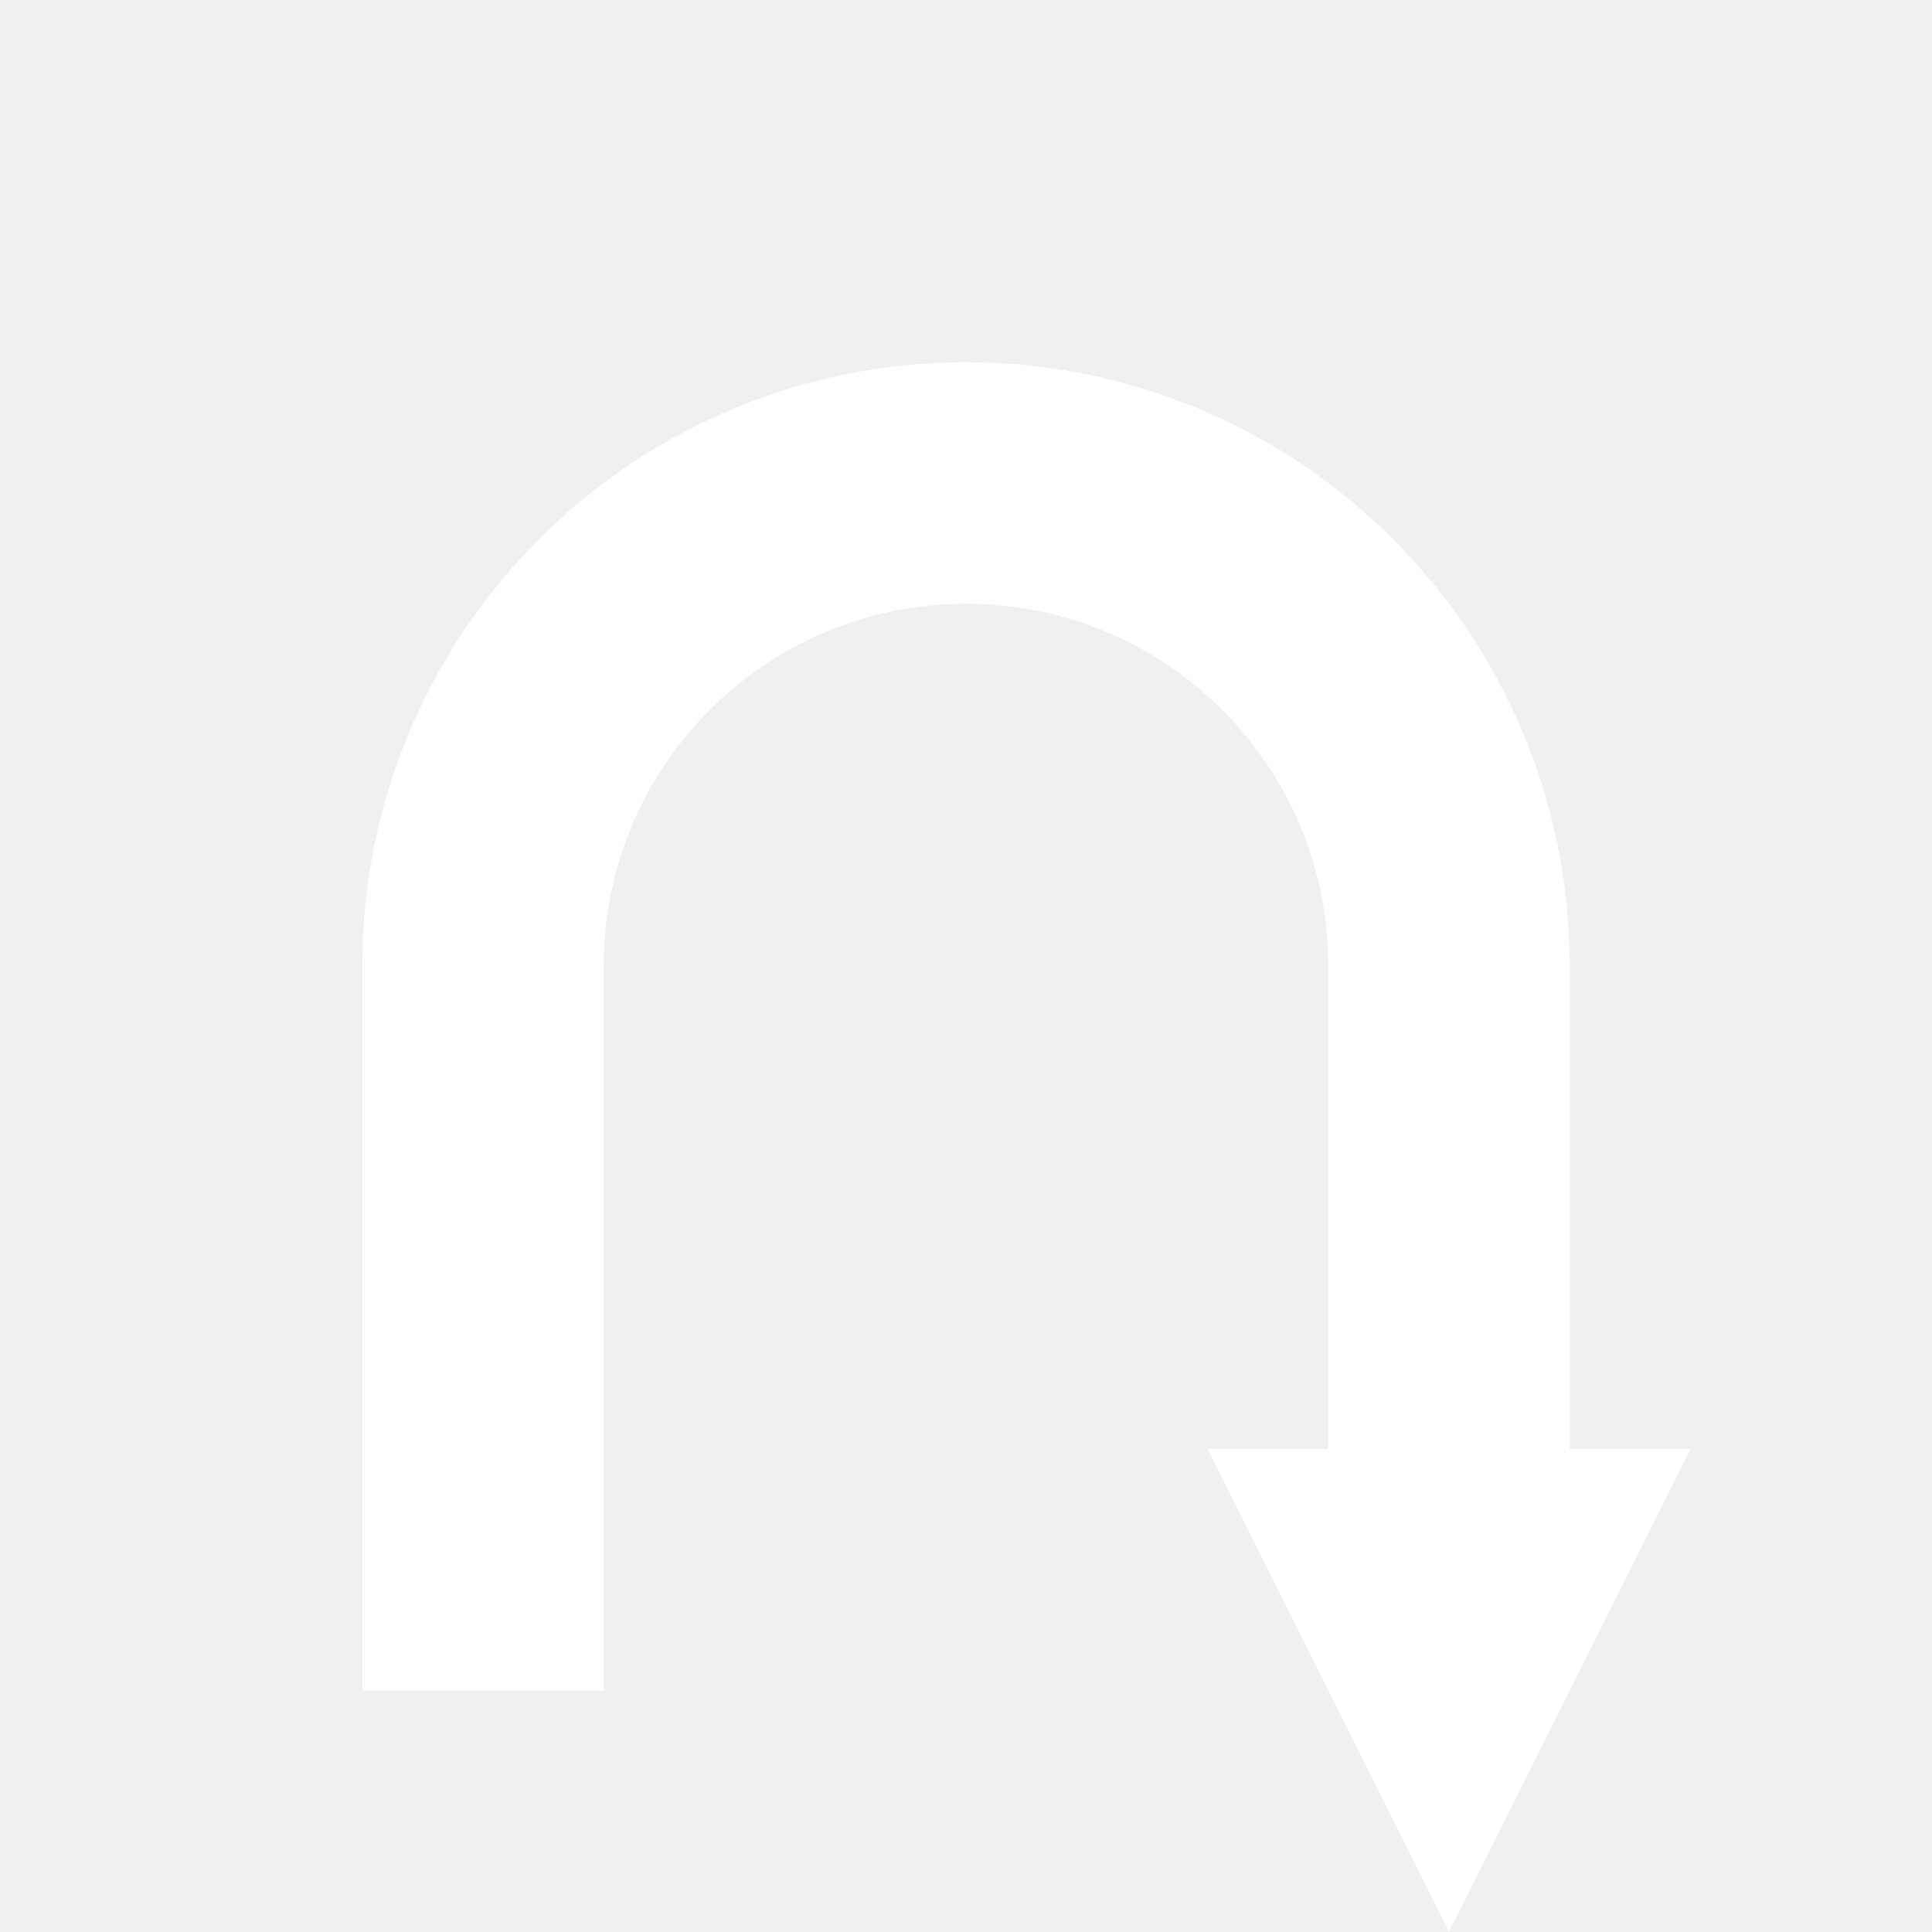
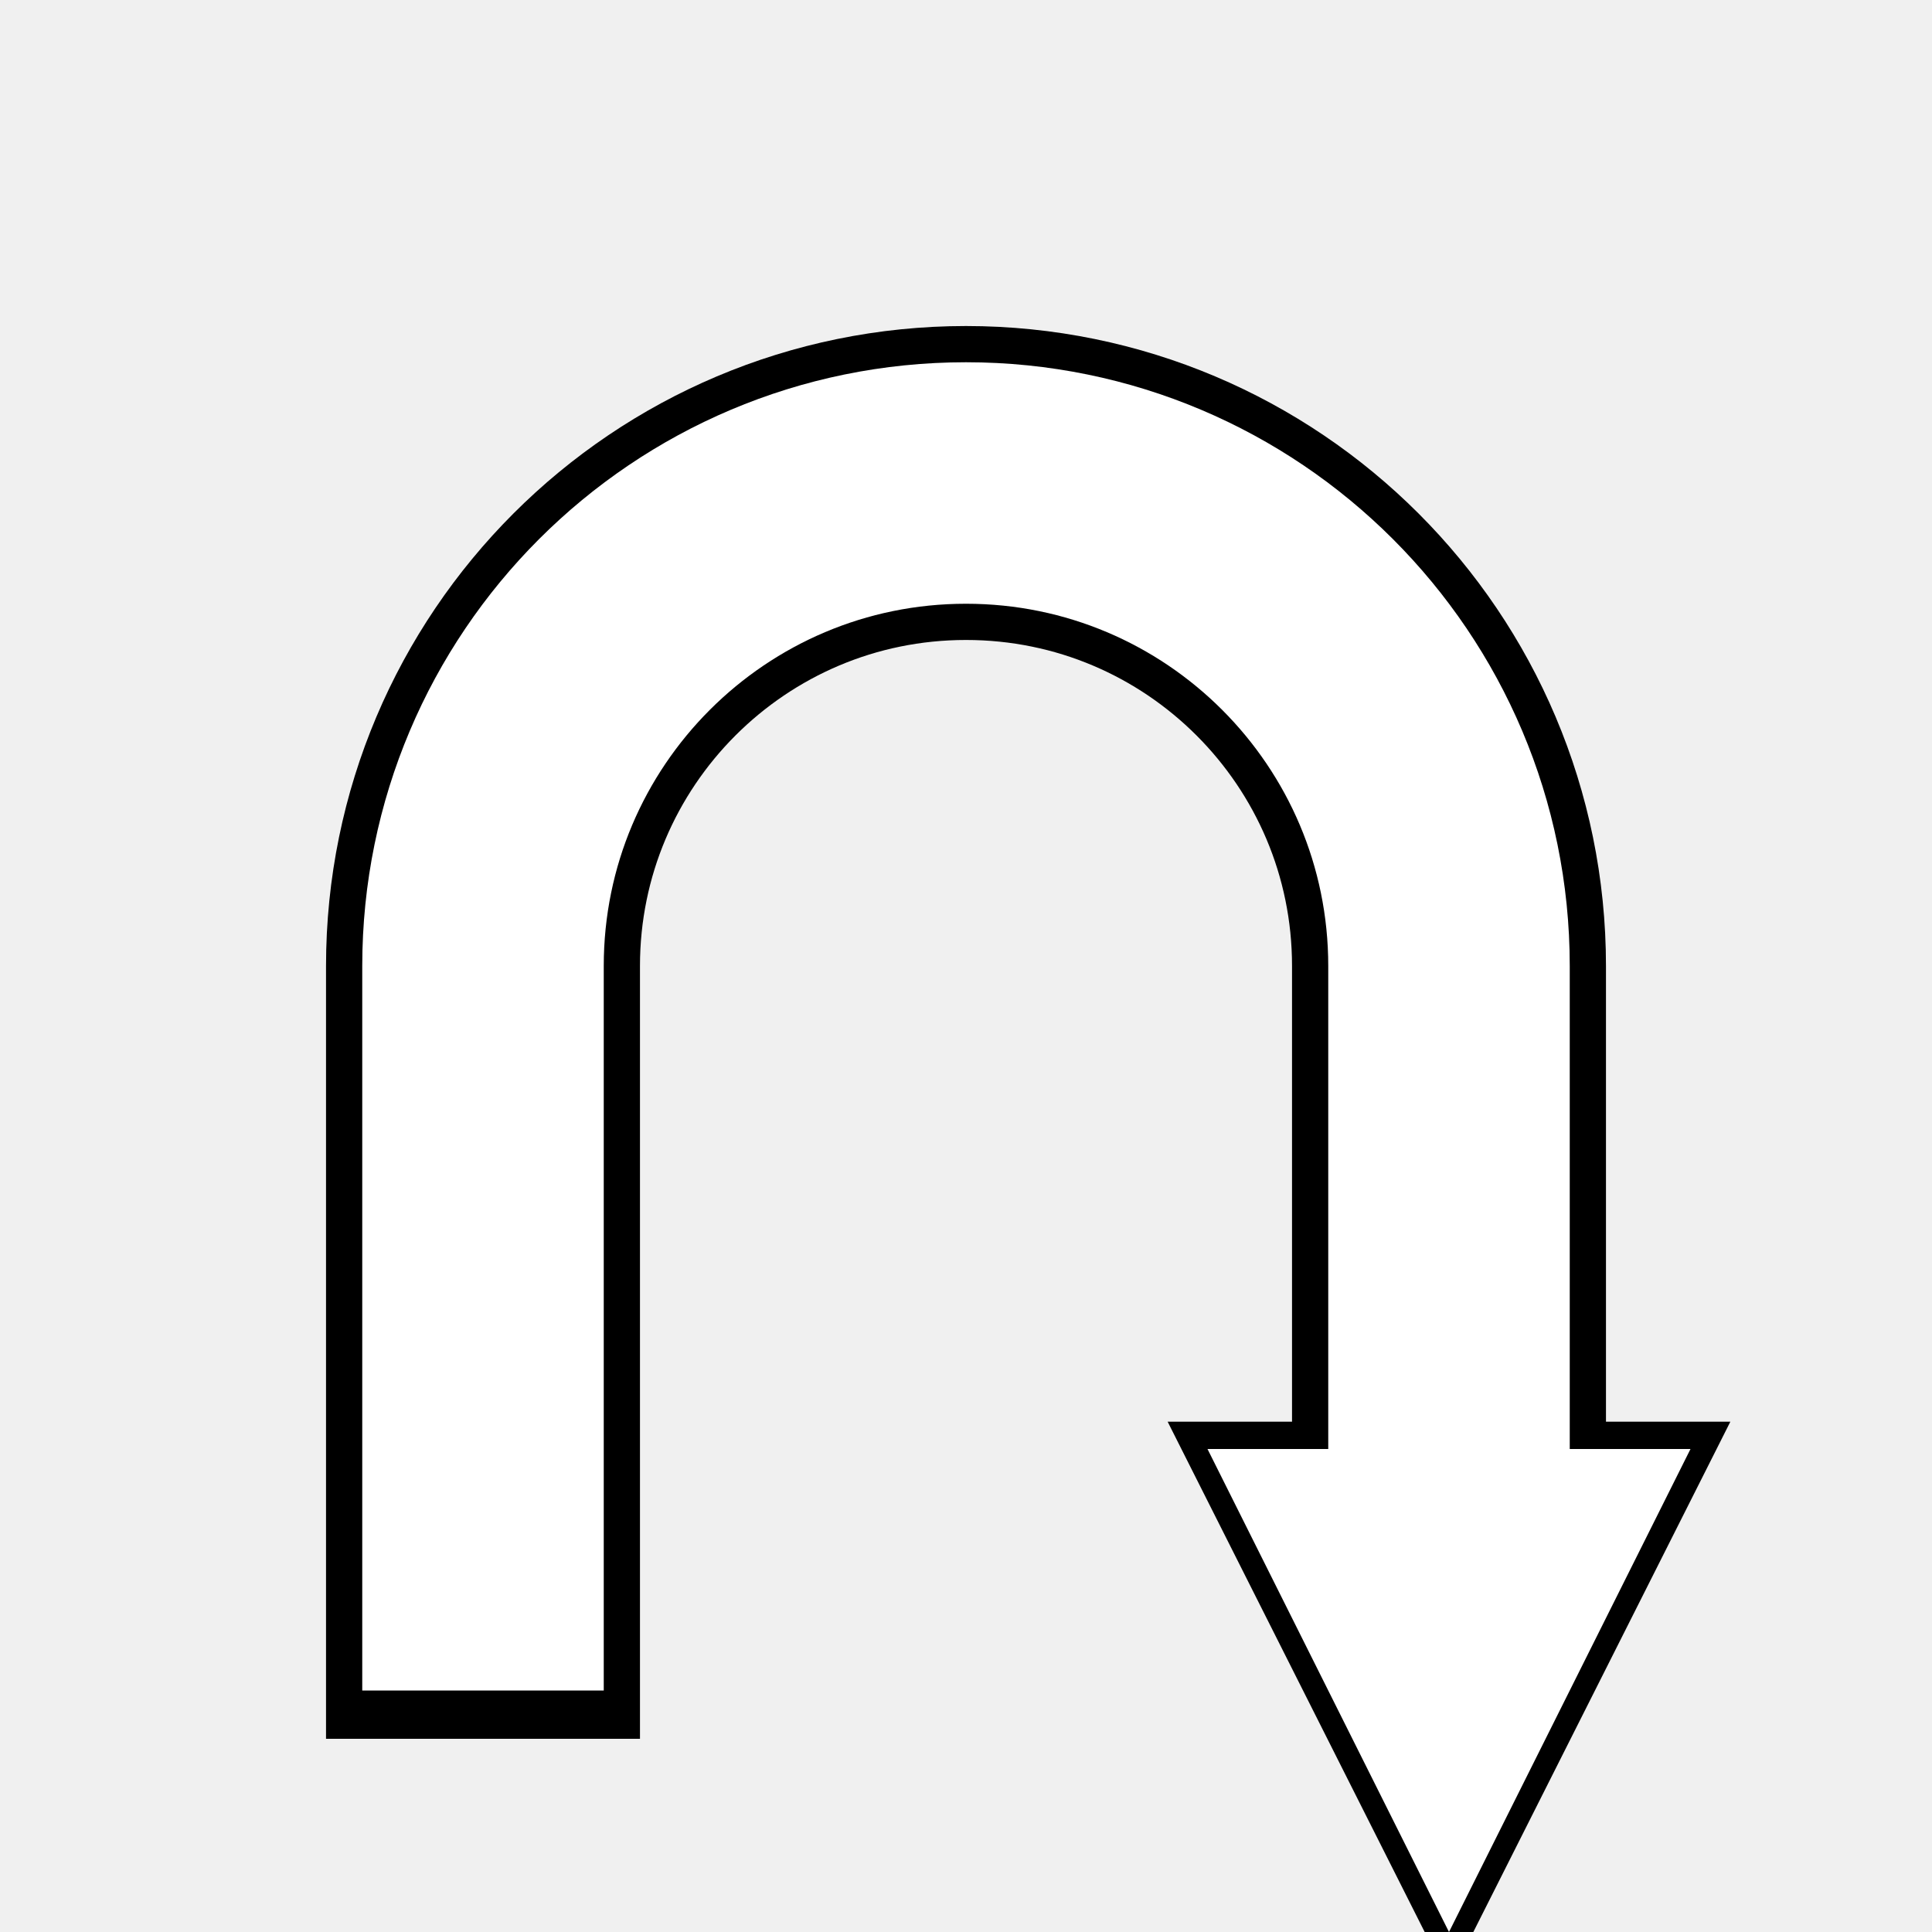
<svg xmlns="http://www.w3.org/2000/svg" viewBox="0 0 80 80">
+   <path d="M 20 72 L 20 40 A 10 10 0 0 1 60 40 L 60 60" fill="none" stroke="black" stroke-width="13" />
+   <polygon points="48.35,58.87 71.65,58.87 60,82" fill="black" />
  <path d="M 20 70 L 20 40 A 10 10 0 0 1 60 40 L 60 60" fill="none" stroke="white" stroke-width="10" />
  <polygon points="50,60 70,60 60,80" fill="white" />
</svg>
